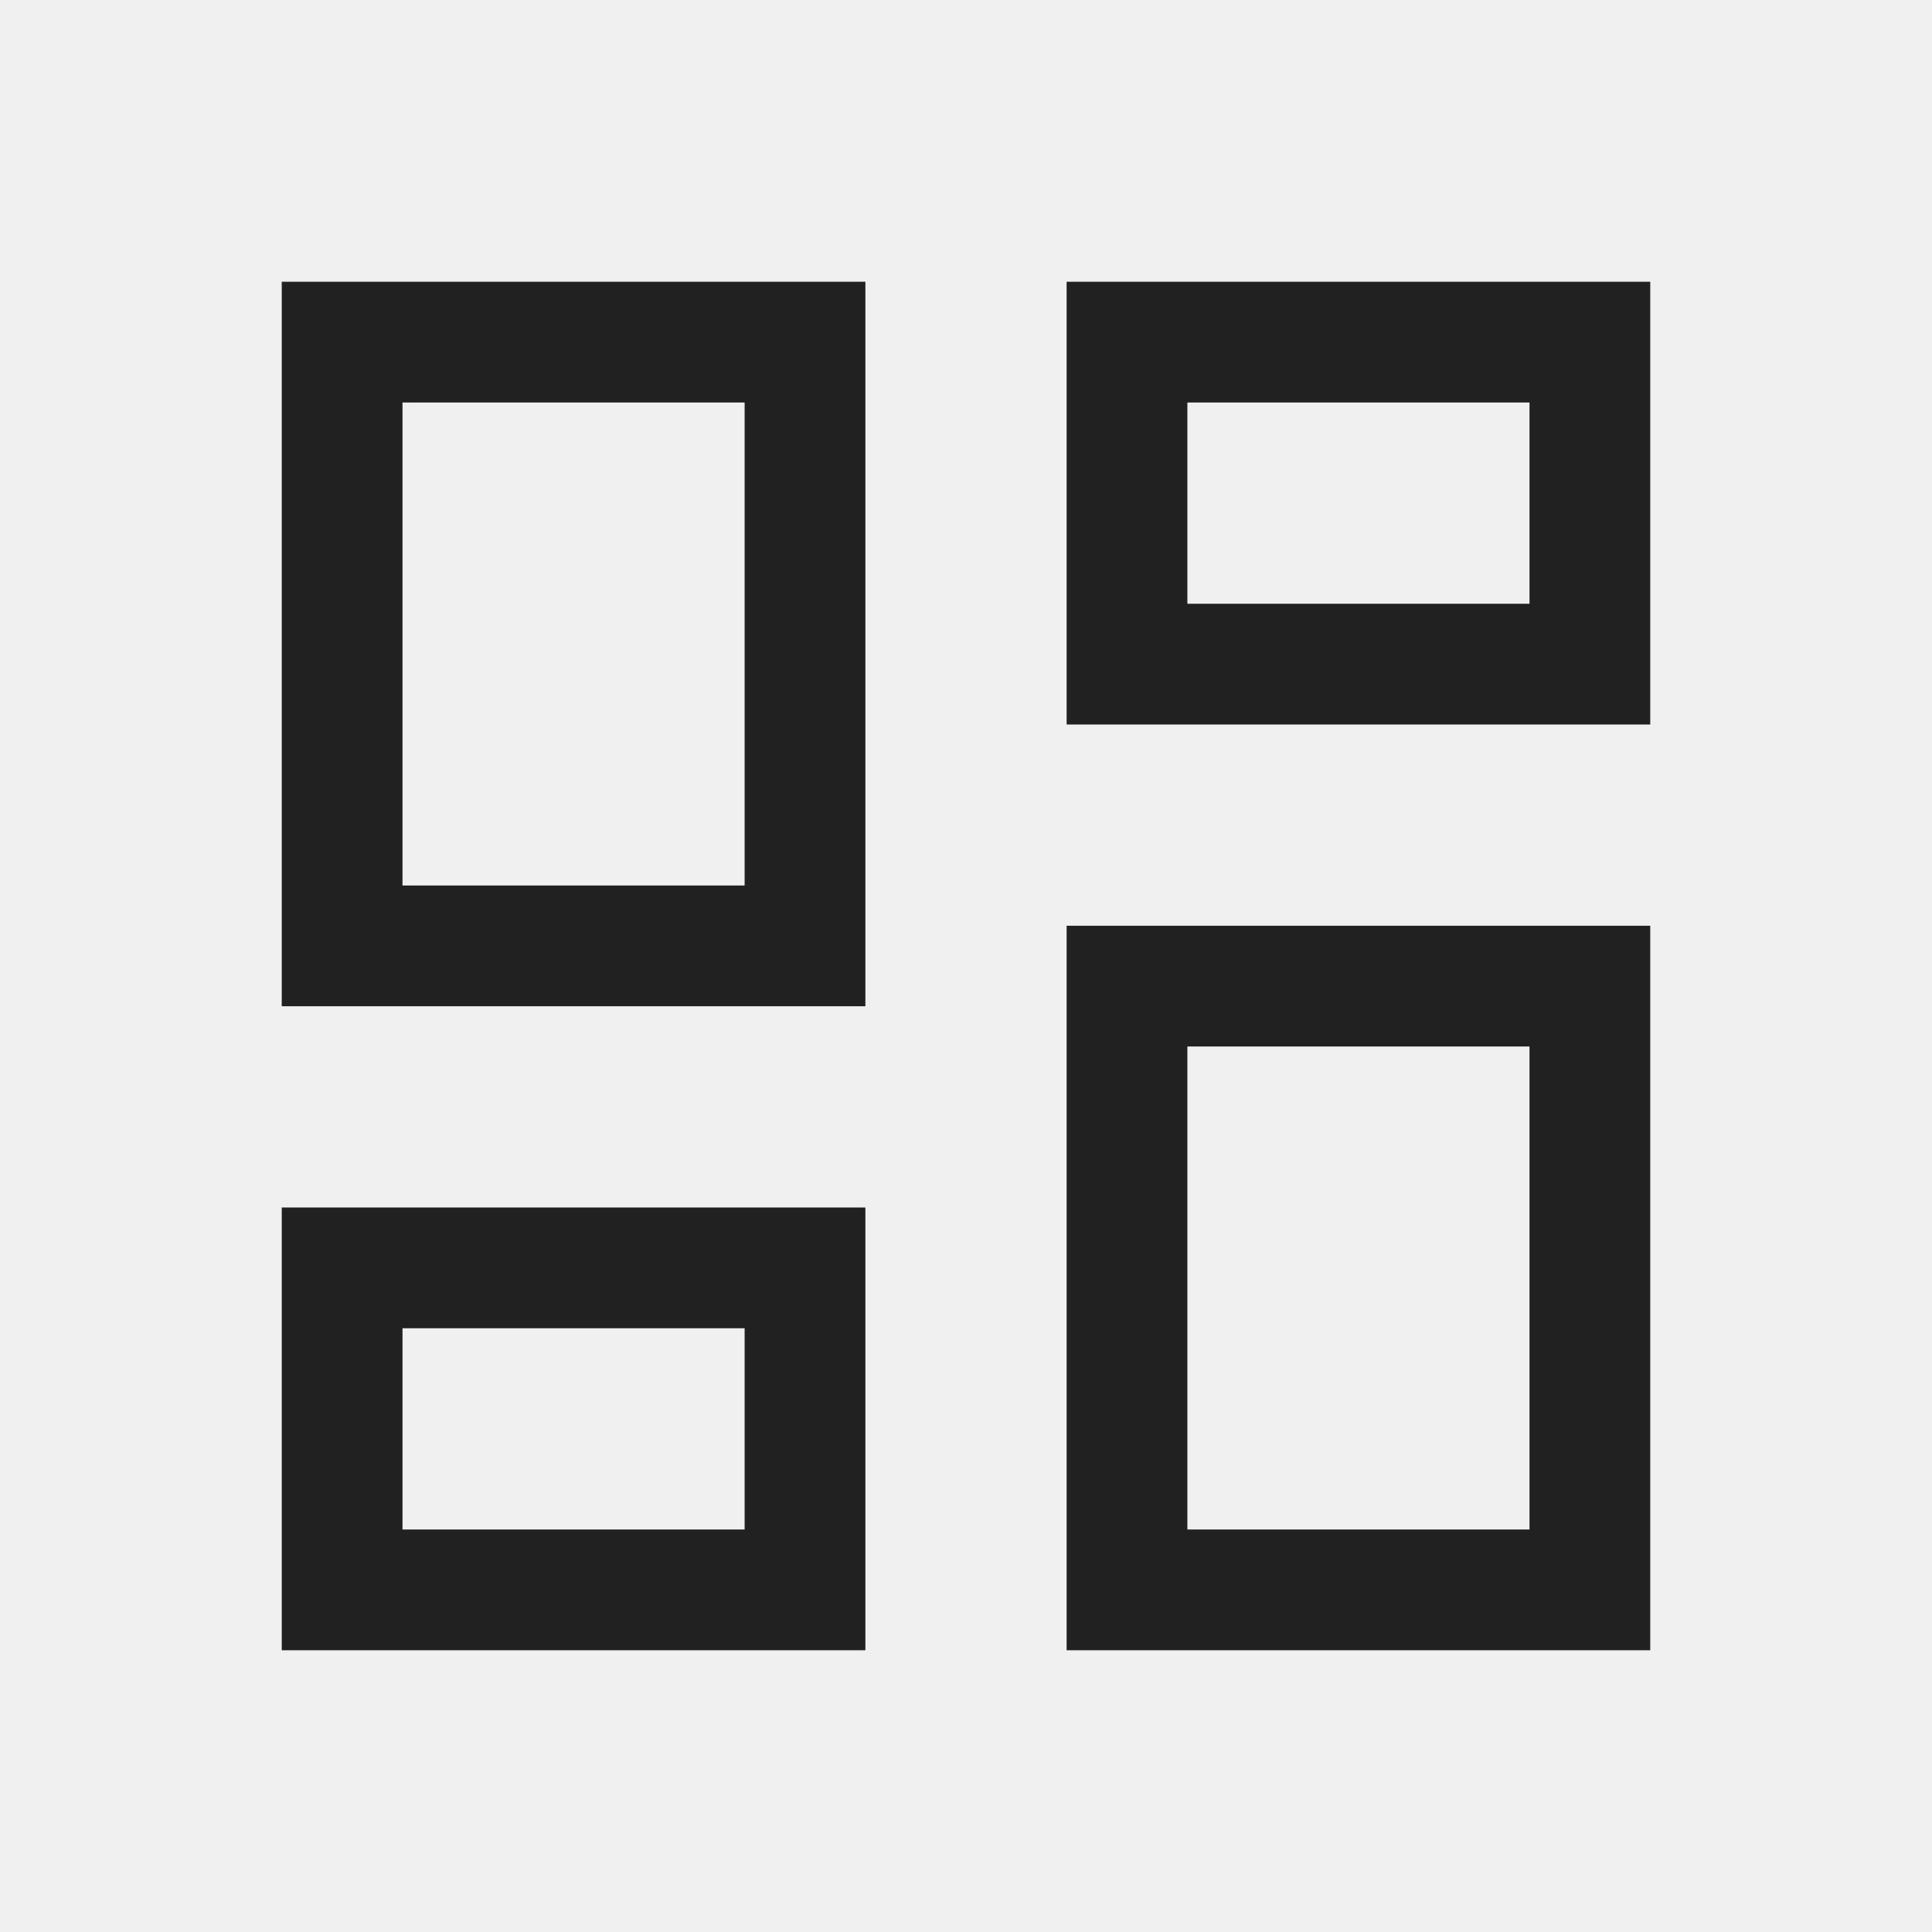
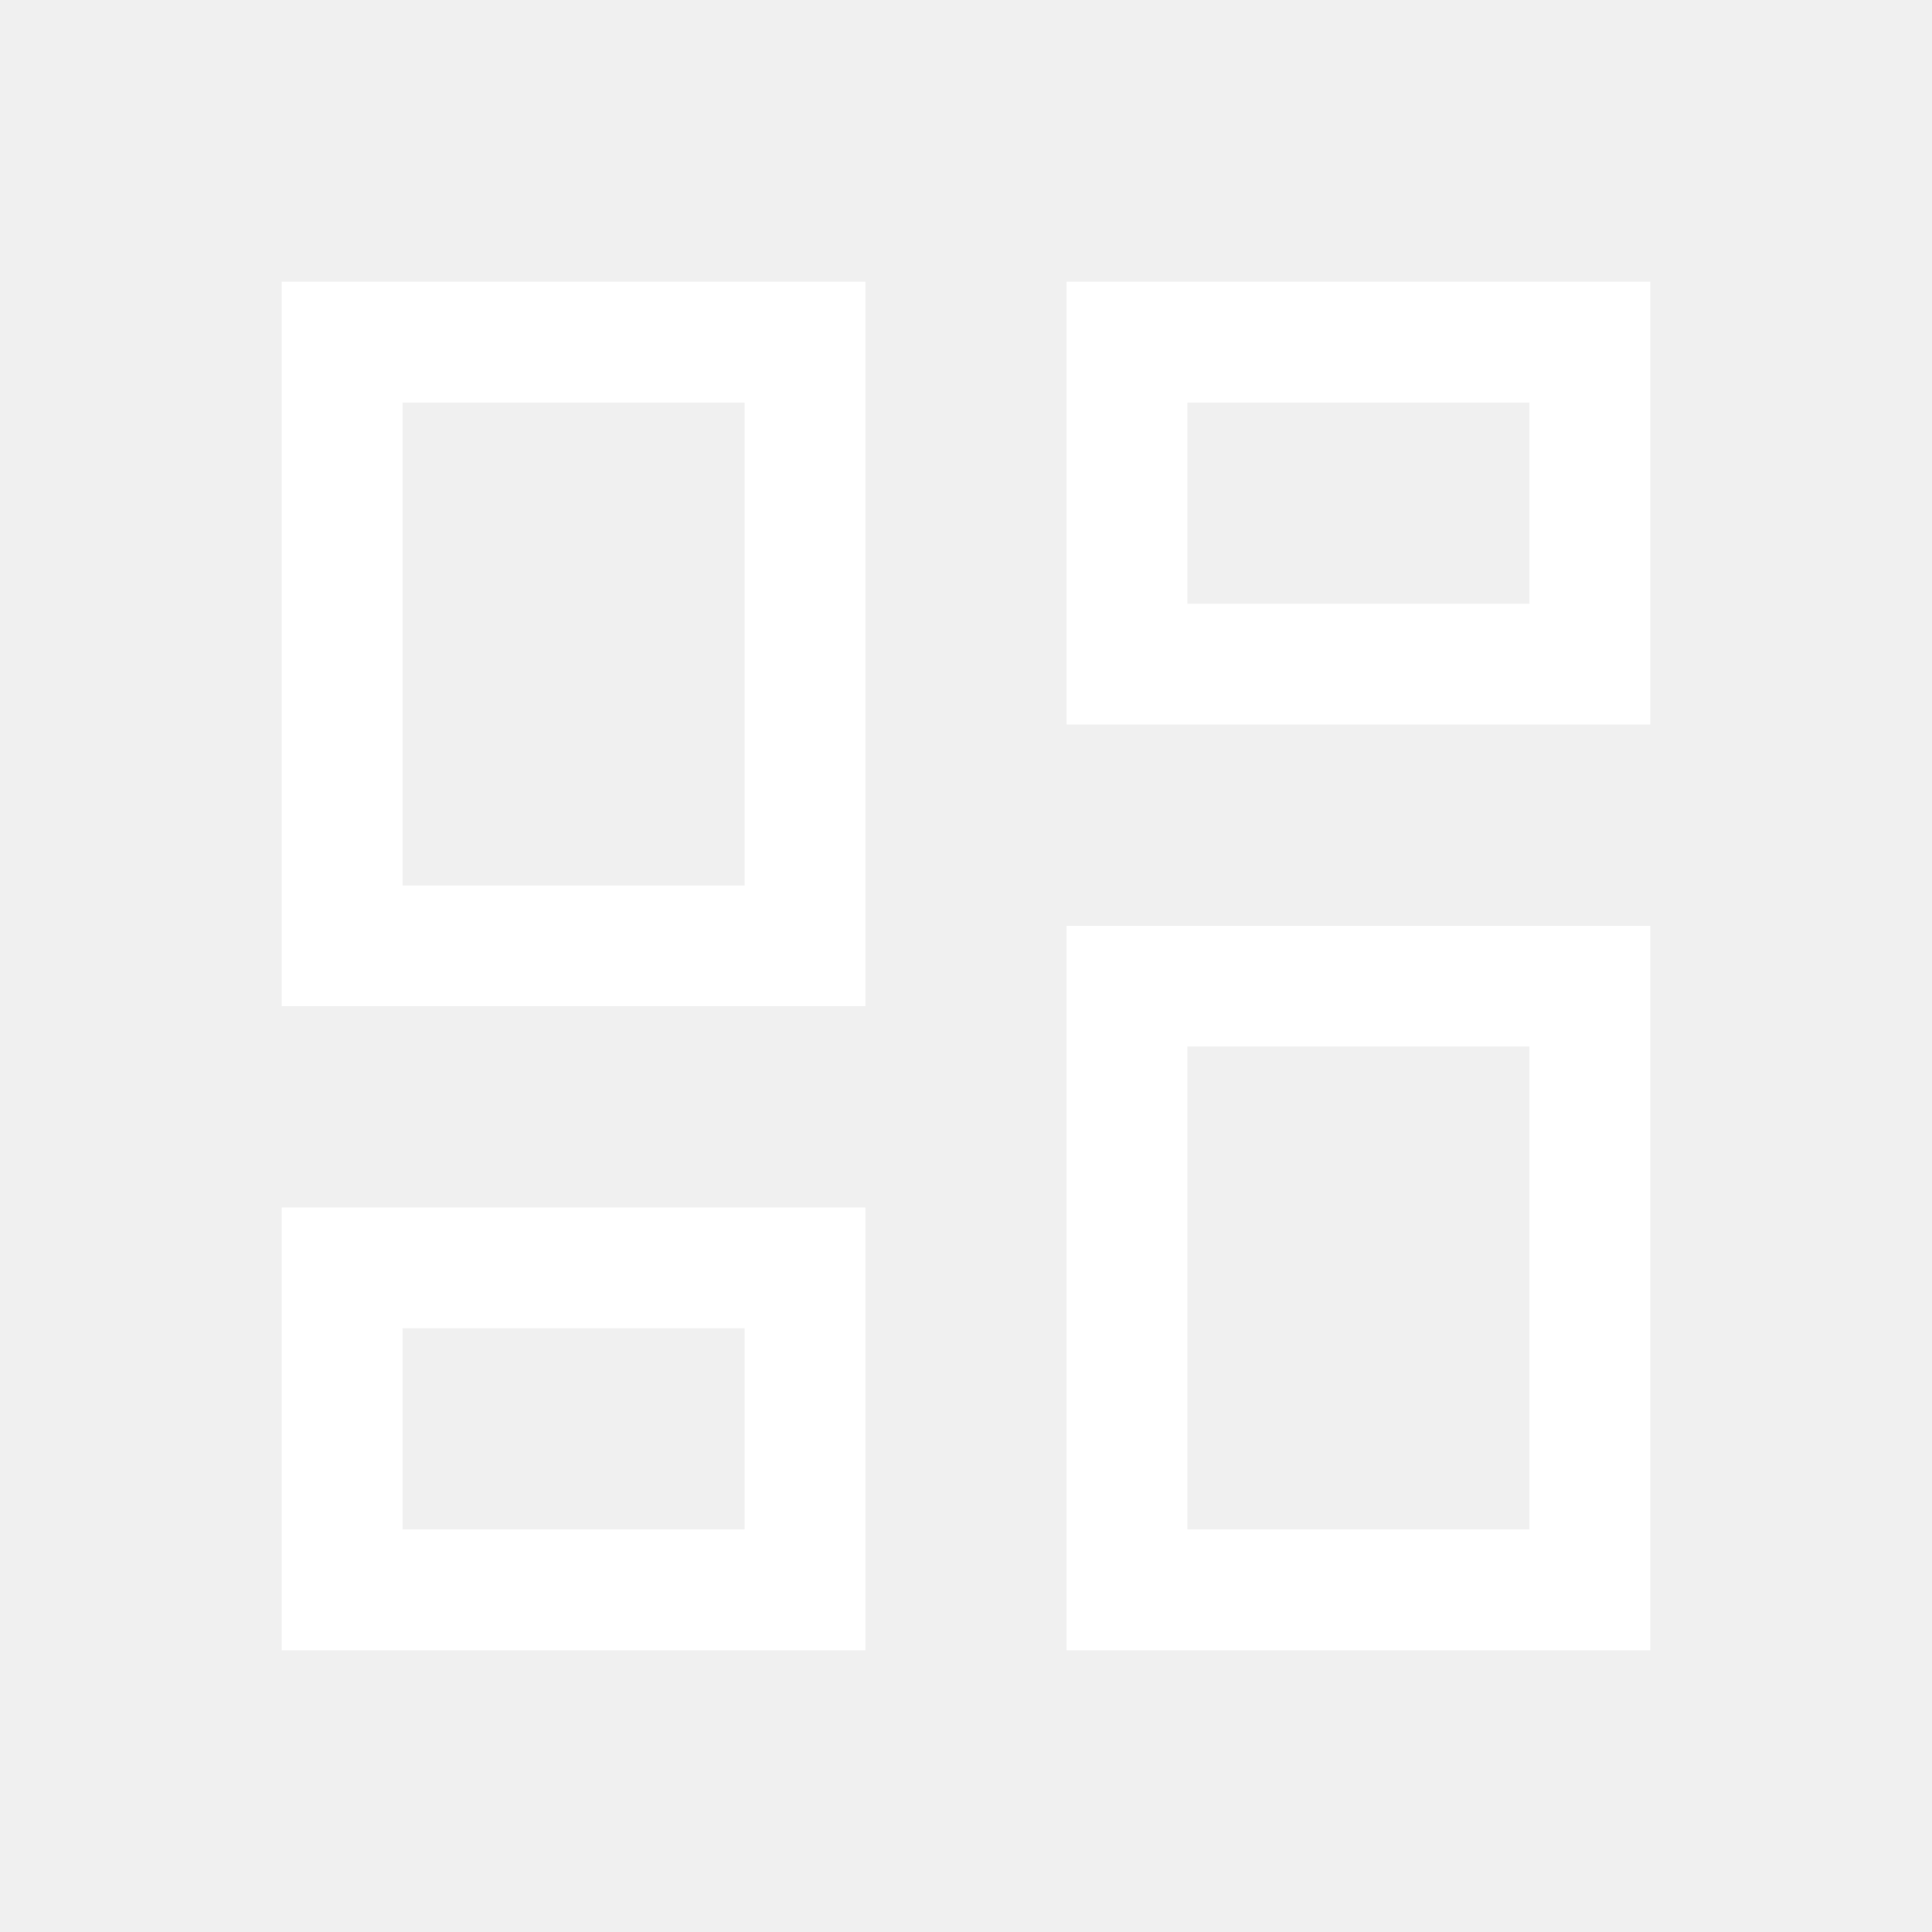
<svg xmlns="http://www.w3.org/2000/svg" width="24" height="24" viewBox="0 0 24 24" fill="none">
  <mask id="mask0_2728_15680" style="mask-type:alpha" maskUnits="userSpaceOnUse" x="0" y="0" width="24" height="24">
    <rect width="24" height="24" fill="#D9D9D9" />
  </mask>
  <g mask="url(#mask0_2728_15680)">
-     <path d="M13.25 9V3.5H20.5V9H13.25ZM3.5 12.5V3.5H10.75V12.5H3.5ZM13.25 20.5V11.5H20.5V20.5H13.25ZM3.5 20.5V15H10.75V20.5H3.5ZM5 11H9.25V5H5V11ZM14.75 19H19V13H14.75V19ZM14.75 7.5H19V5H14.75V7.5ZM5 19H9.25V16.5H5V19Z" fill="#212121" />
+     <path d="M13.25 9V3.5H20.5V9H13.25ZM3.5 12.5V3.5H10.75V12.5H3.5ZM13.25 20.5V11.5H20.5V20.5H13.25ZM3.5 20.5V15H10.75V20.5H3.5ZM5 11H9.25V5H5V11ZM14.75 19H19V13H14.75V19ZM14.75 7.5H19V5H14.75V7.5ZM5 19H9.25V16.5H5V19Z" fill="white" />
  </g>
</svg>
